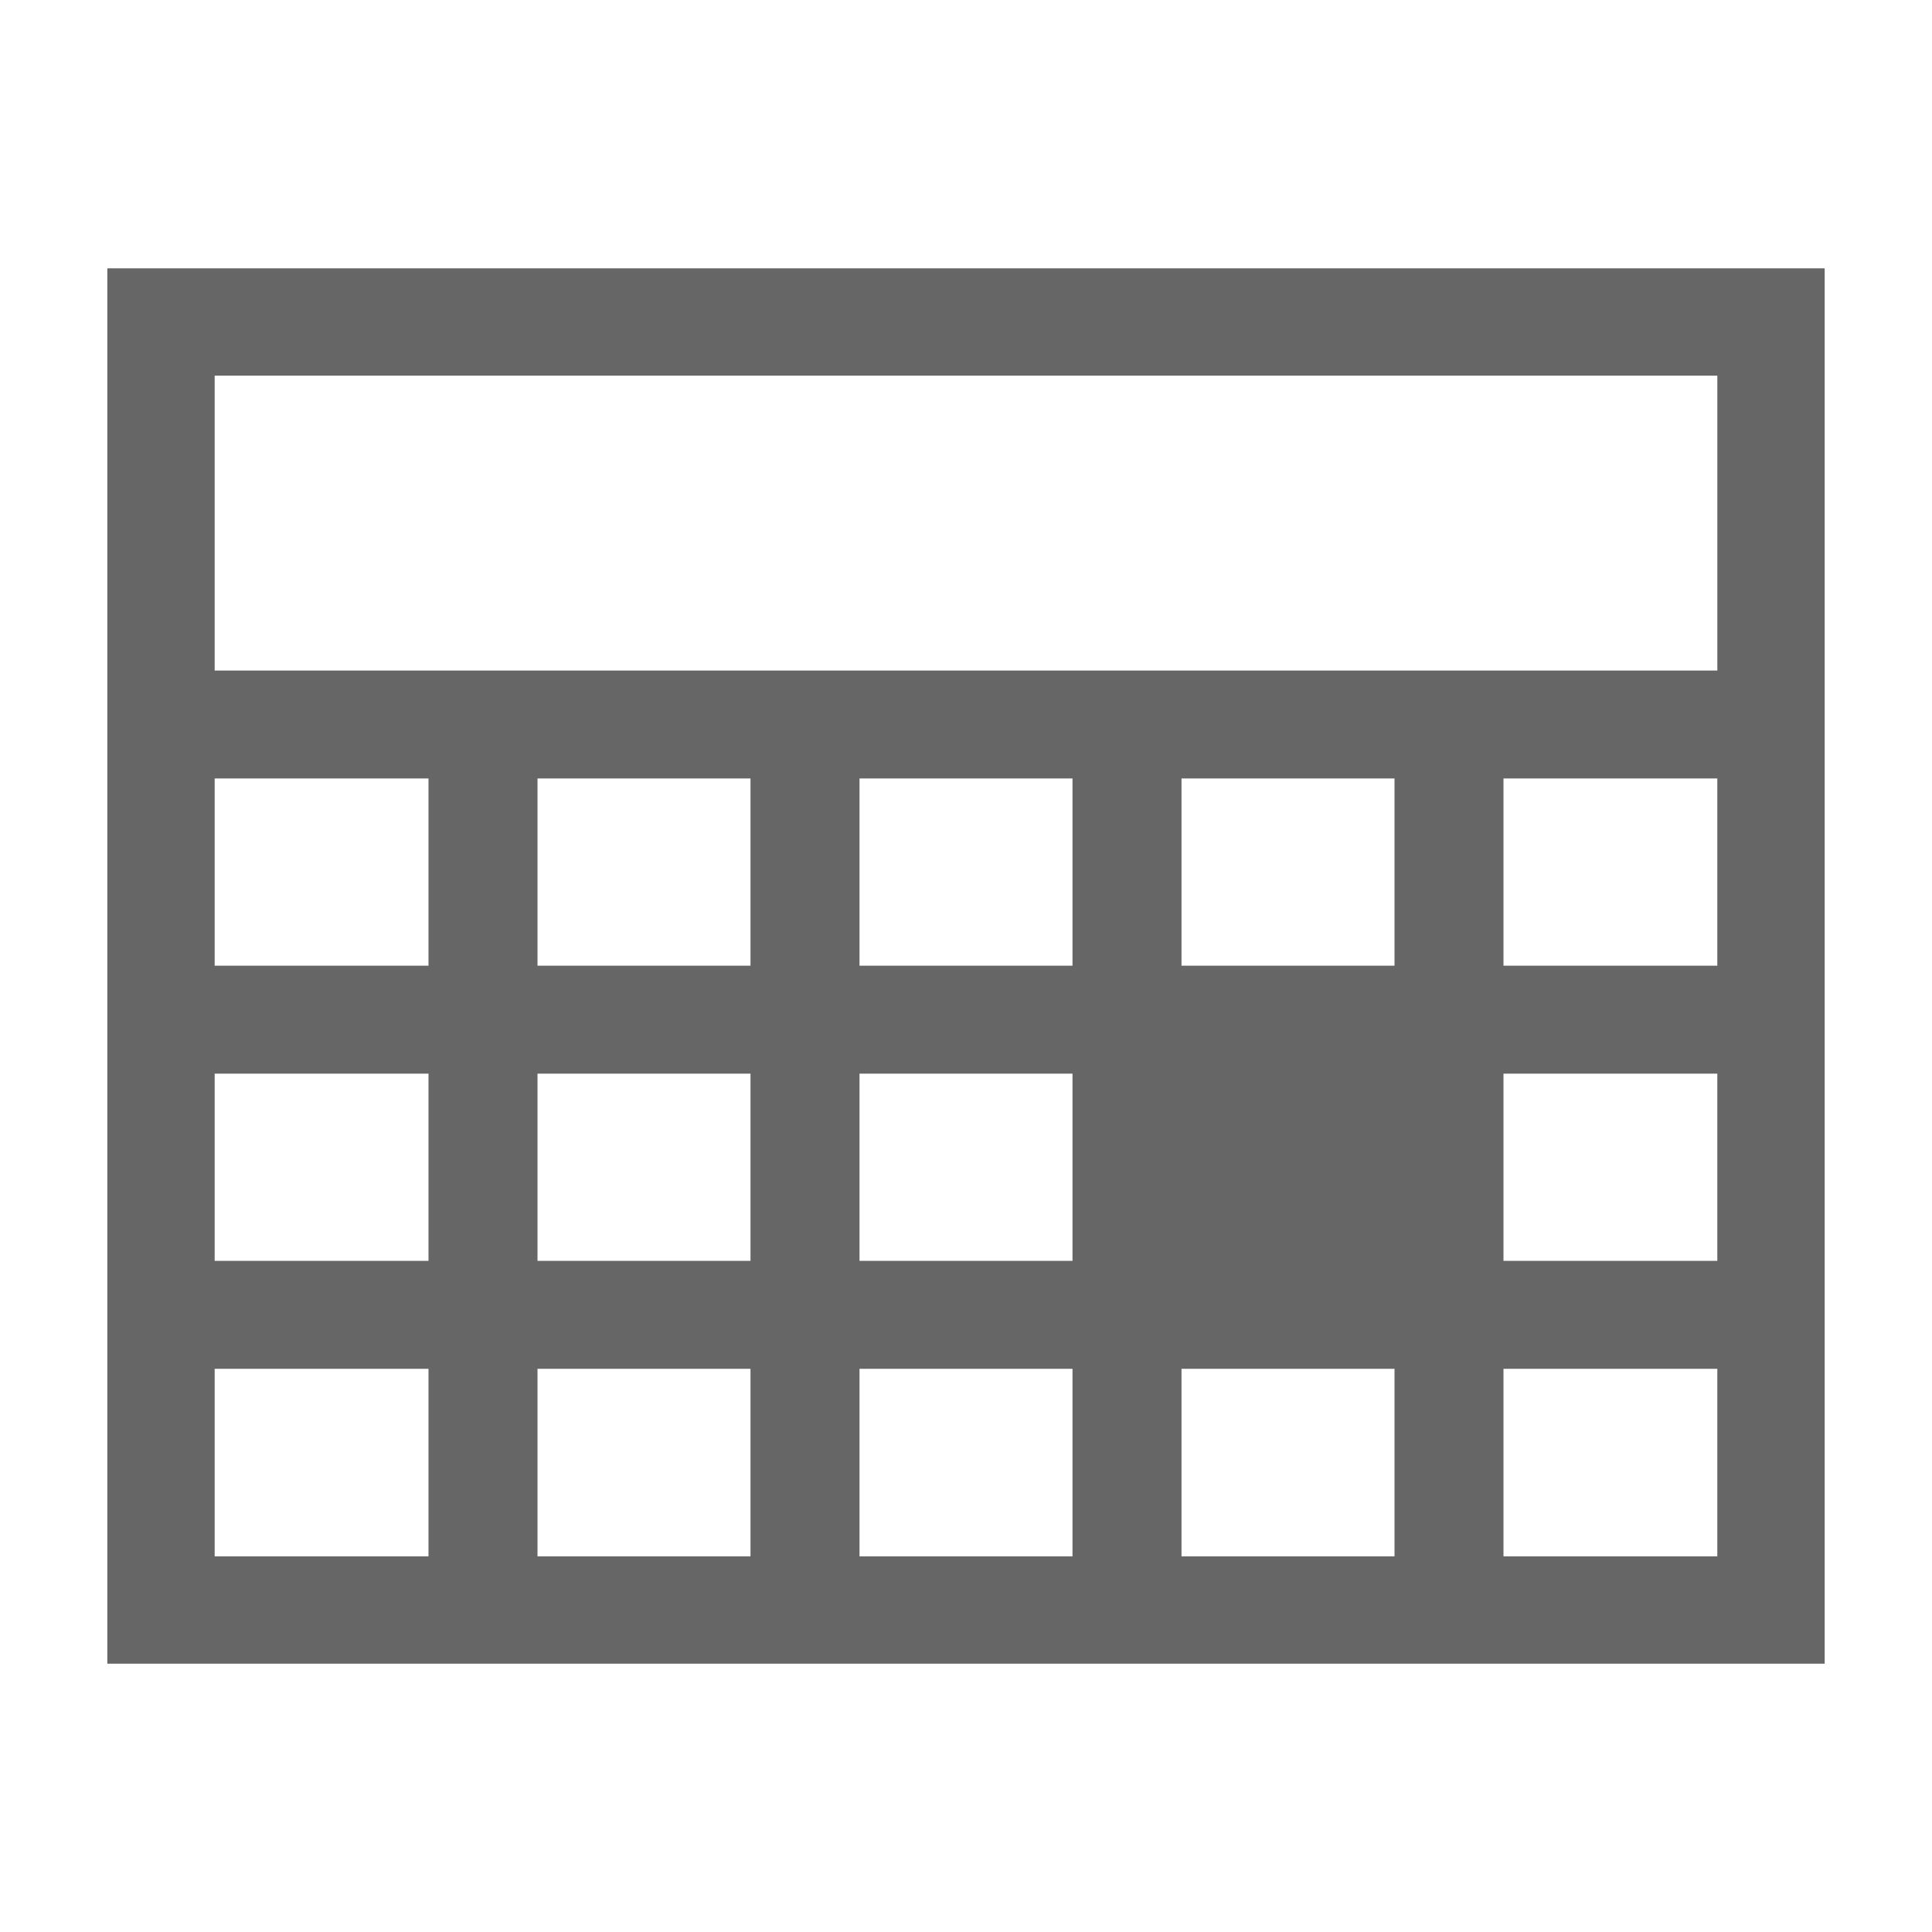
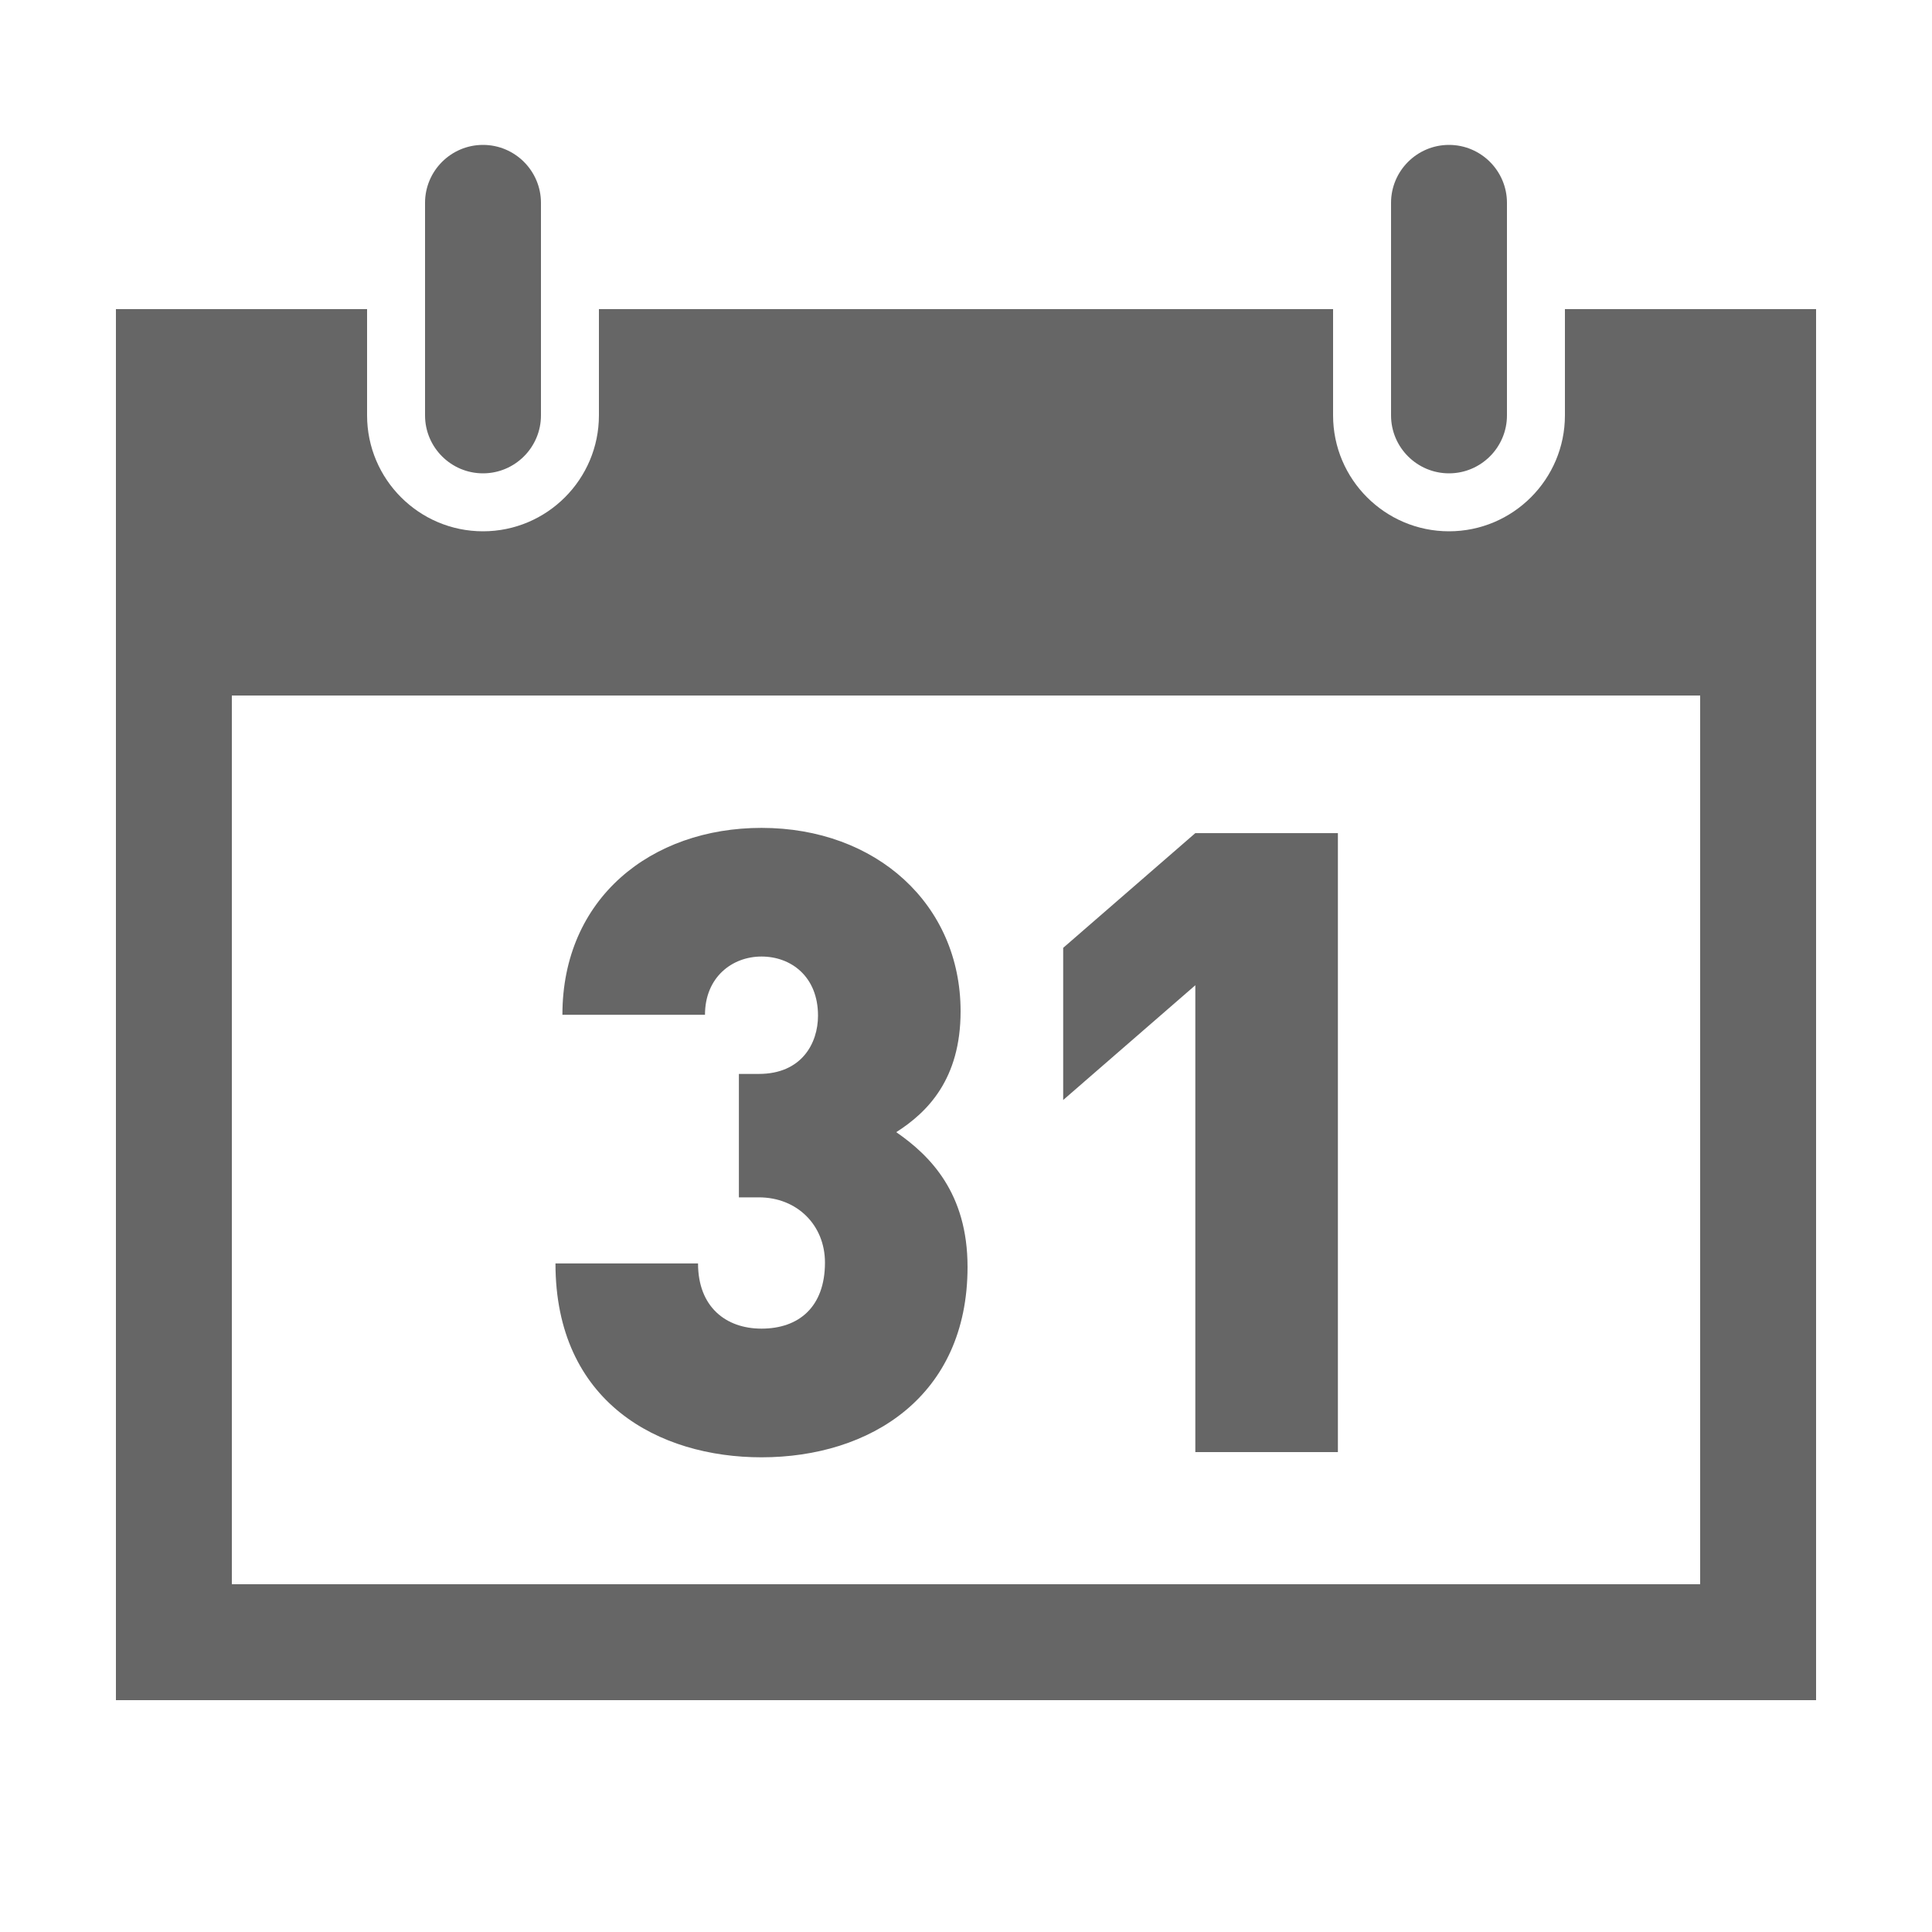
<svg xmlns="http://www.w3.org/2000/svg" version="1.1" x="0" y="0" width="100" height="100" viewBox="0 0 100 100" xml:space="preserve">
-   <path fill="#666" d="M5.555,13.889v72.223h88.89V13.889H5.555z M22.179,80.556H11.111v-9.707h11.068V80.556z M22.179,65.262  H11.111v-9.69h11.068V65.262z M22.179,49.984H11.111v-9.691h11.068V49.984z M38.846,80.556H27.821v-9.707h11.025V80.556z   M38.846,65.262H27.821v-9.69h11.025V65.262z M38.846,49.984H27.821v-9.691h11.025V49.984z M55.512,80.556H44.488v-9.707h11.024  V80.556z M55.512,65.262H44.488v-9.69h11.024V65.262z M55.512,49.984H44.488v-9.691h11.024V49.984z M61.154,49.984v-9.691H72.18  v9.691H61.154z M72.18,80.556H61.154v-9.707H72.18V80.556z M88.889,80.556H77.82v-9.707h11.068V80.556z M88.889,65.262H77.82v-9.69  h11.068V65.262z M88.889,49.984H77.82v-9.691h11.068V49.984z M88.889,34.707H11.111V19.444h77.778V34.707z" />
+   <path fill="#666" d="M39.415,75.43c-5.31,0-10.664-2.835-10.664-10.035h7.379c0,2.25,1.44,3.375,3.285,3.375c1.935,0,3.285-1.125,3.285-3.42   c0-1.935-1.44-3.375-3.42-3.375h-1.035v-6.389h1.035c2.205,0,3.06-1.575,3.06-3.016c0-2.024-1.395-3.06-2.925-3.06   s-2.925,1.08-2.925,3.015h-7.38c0-6.03,4.59-9.674,10.305-9.674c5.939,0,10.305,3.96,10.305,9.495c0,3.51-1.71,5.22-3.33,6.255   c1.755,1.215,3.69,3.149,3.69,6.975C50.08,72.279,45.04,75.43,39.415,75.43z M61.87,75.16V50.996l-6.84,5.94v-7.875l6.84-5.939   h7.379V75.16H61.87z M81,16v5.5c0,3.309-2.691,6-6,6s-6-2.691-6-6V16H31v5.5c0,3.309-2.691,6-6,6s-6-2.691-6-6V16H6v72h88V16H81z   M88,82H12V36h76V82z M25,7.5c-1.654,0-3,1.346-3,3v11c0,1.654,1.346,3,3,3s3-1.346,3-3v-11C28,8.846,26.654,7.5,25,7.5z M75,7.5   c-1.654,0-3,1.346-3,3v11c0,1.654,1.346,3,3,3s3-1.346,3-3v-11C78,8.846,76.654,7.5,75,7.5z" />
</svg>
